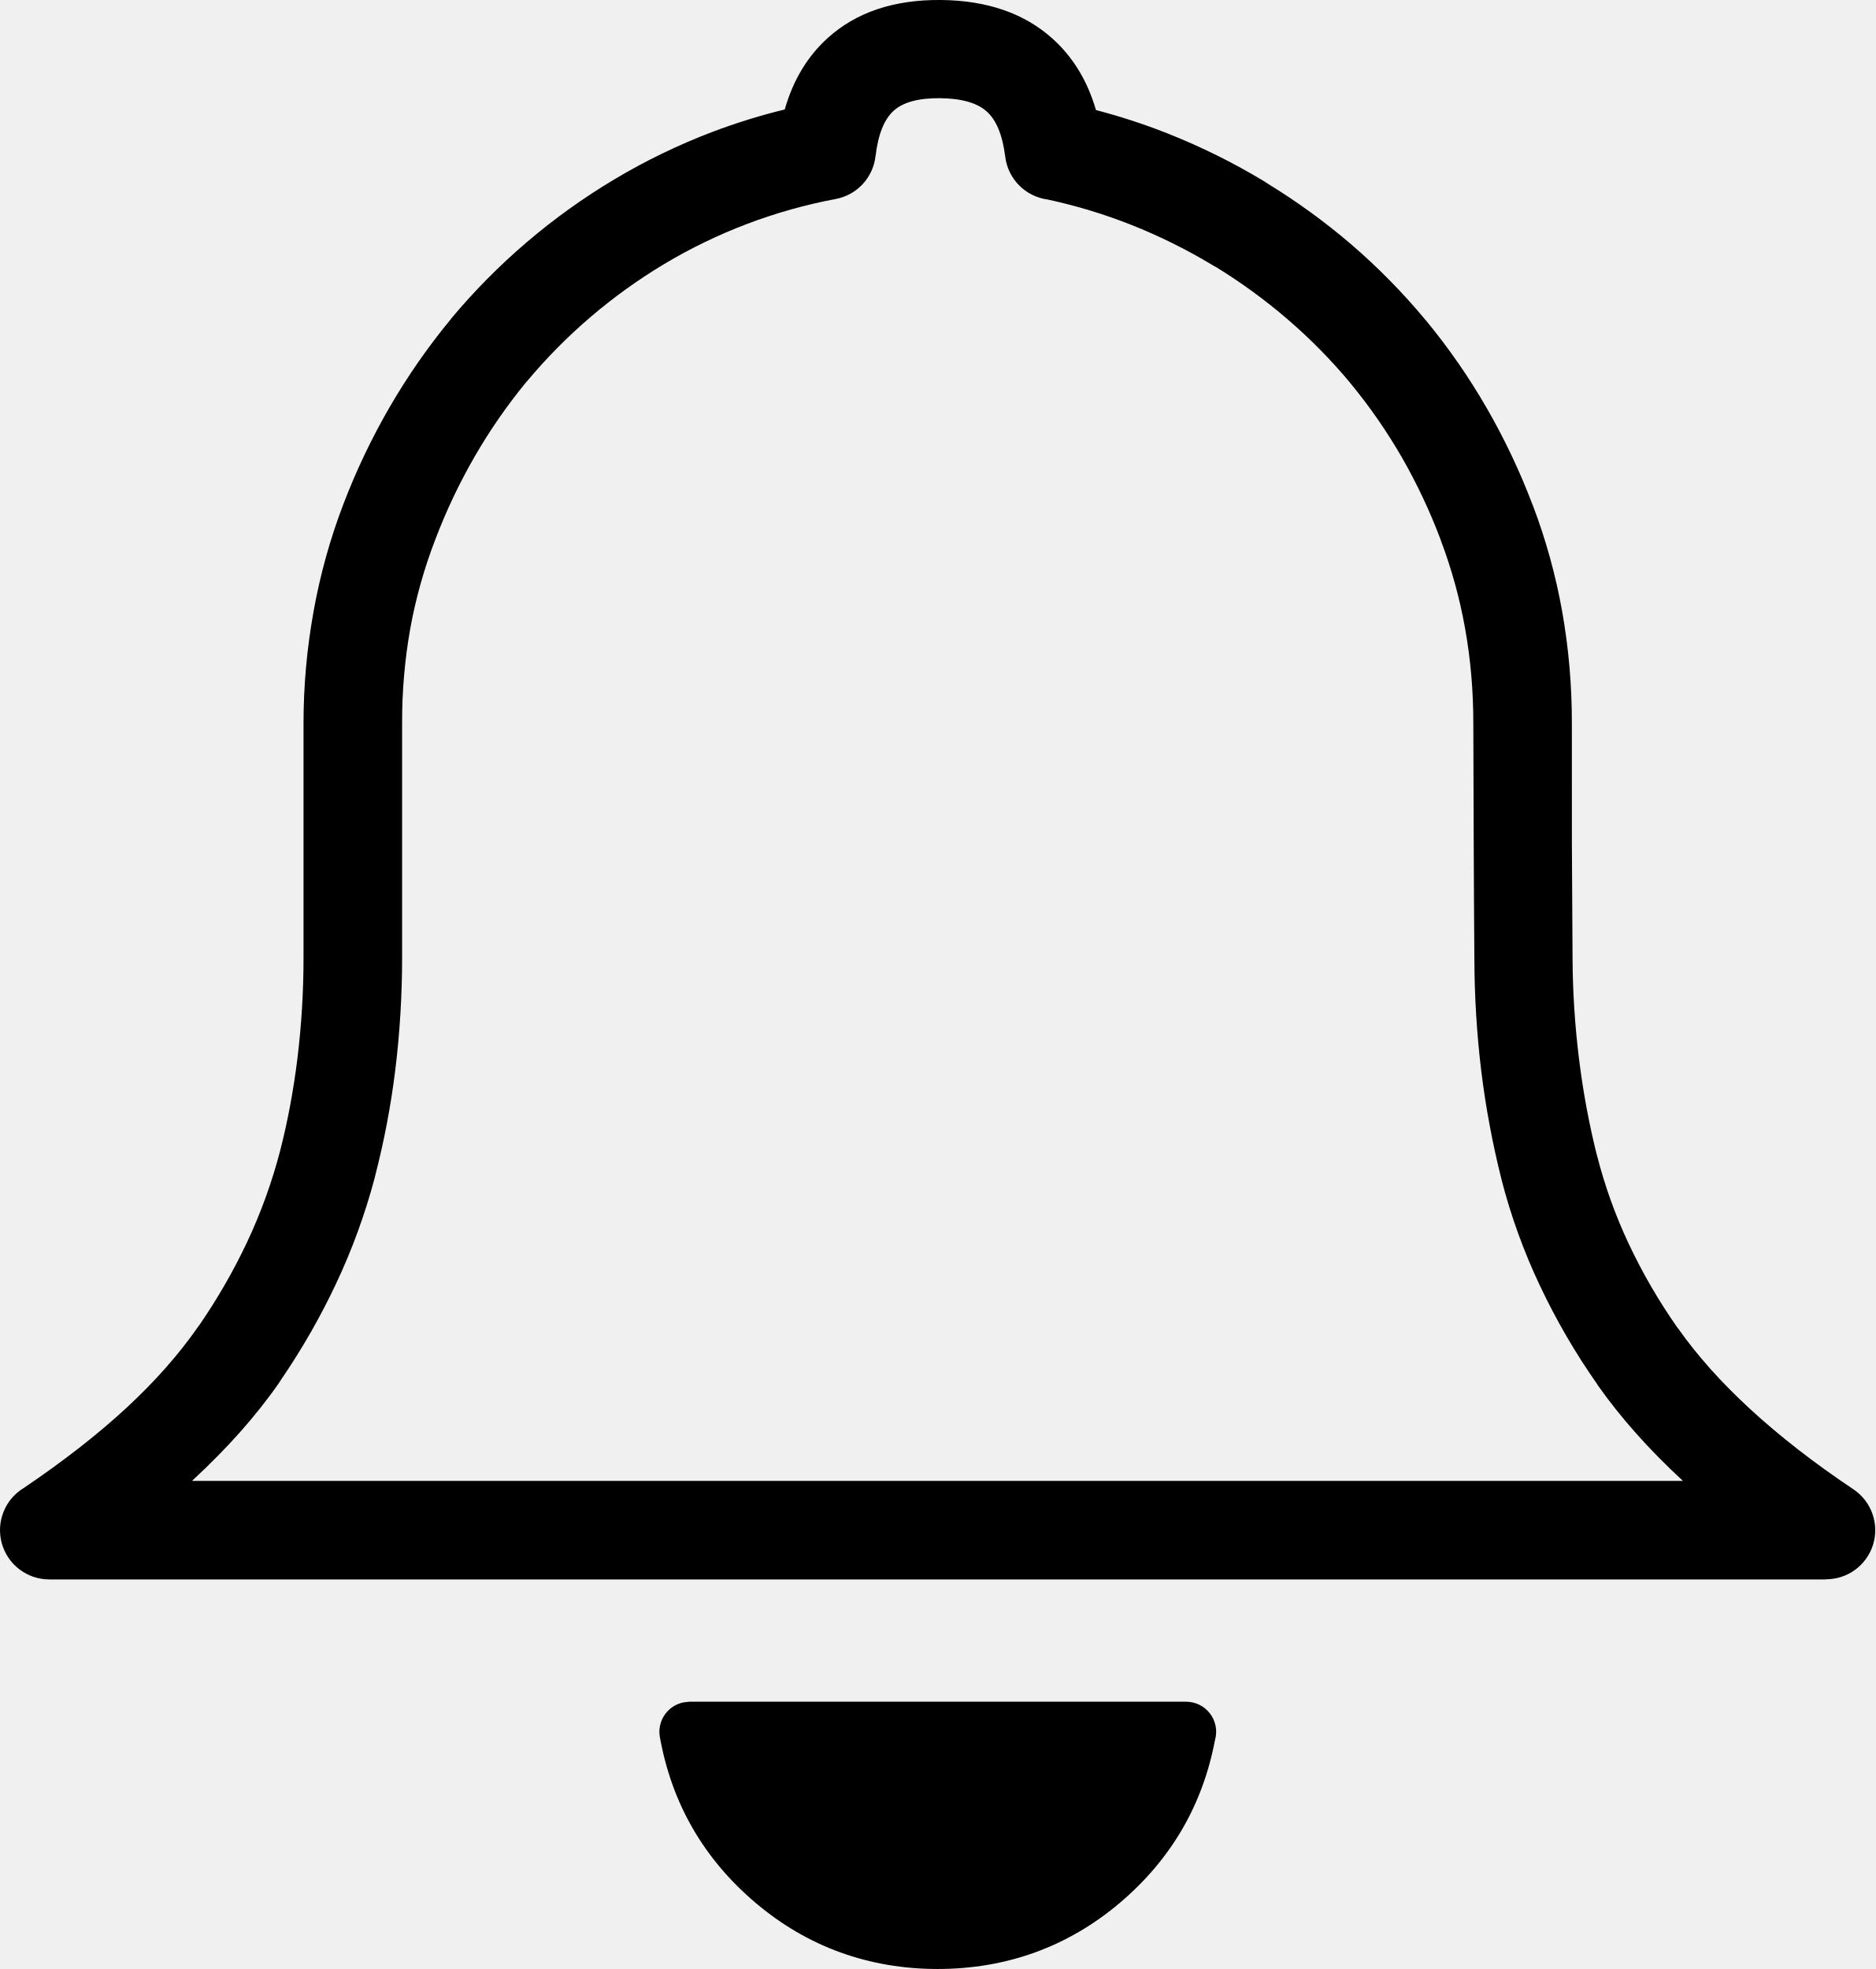
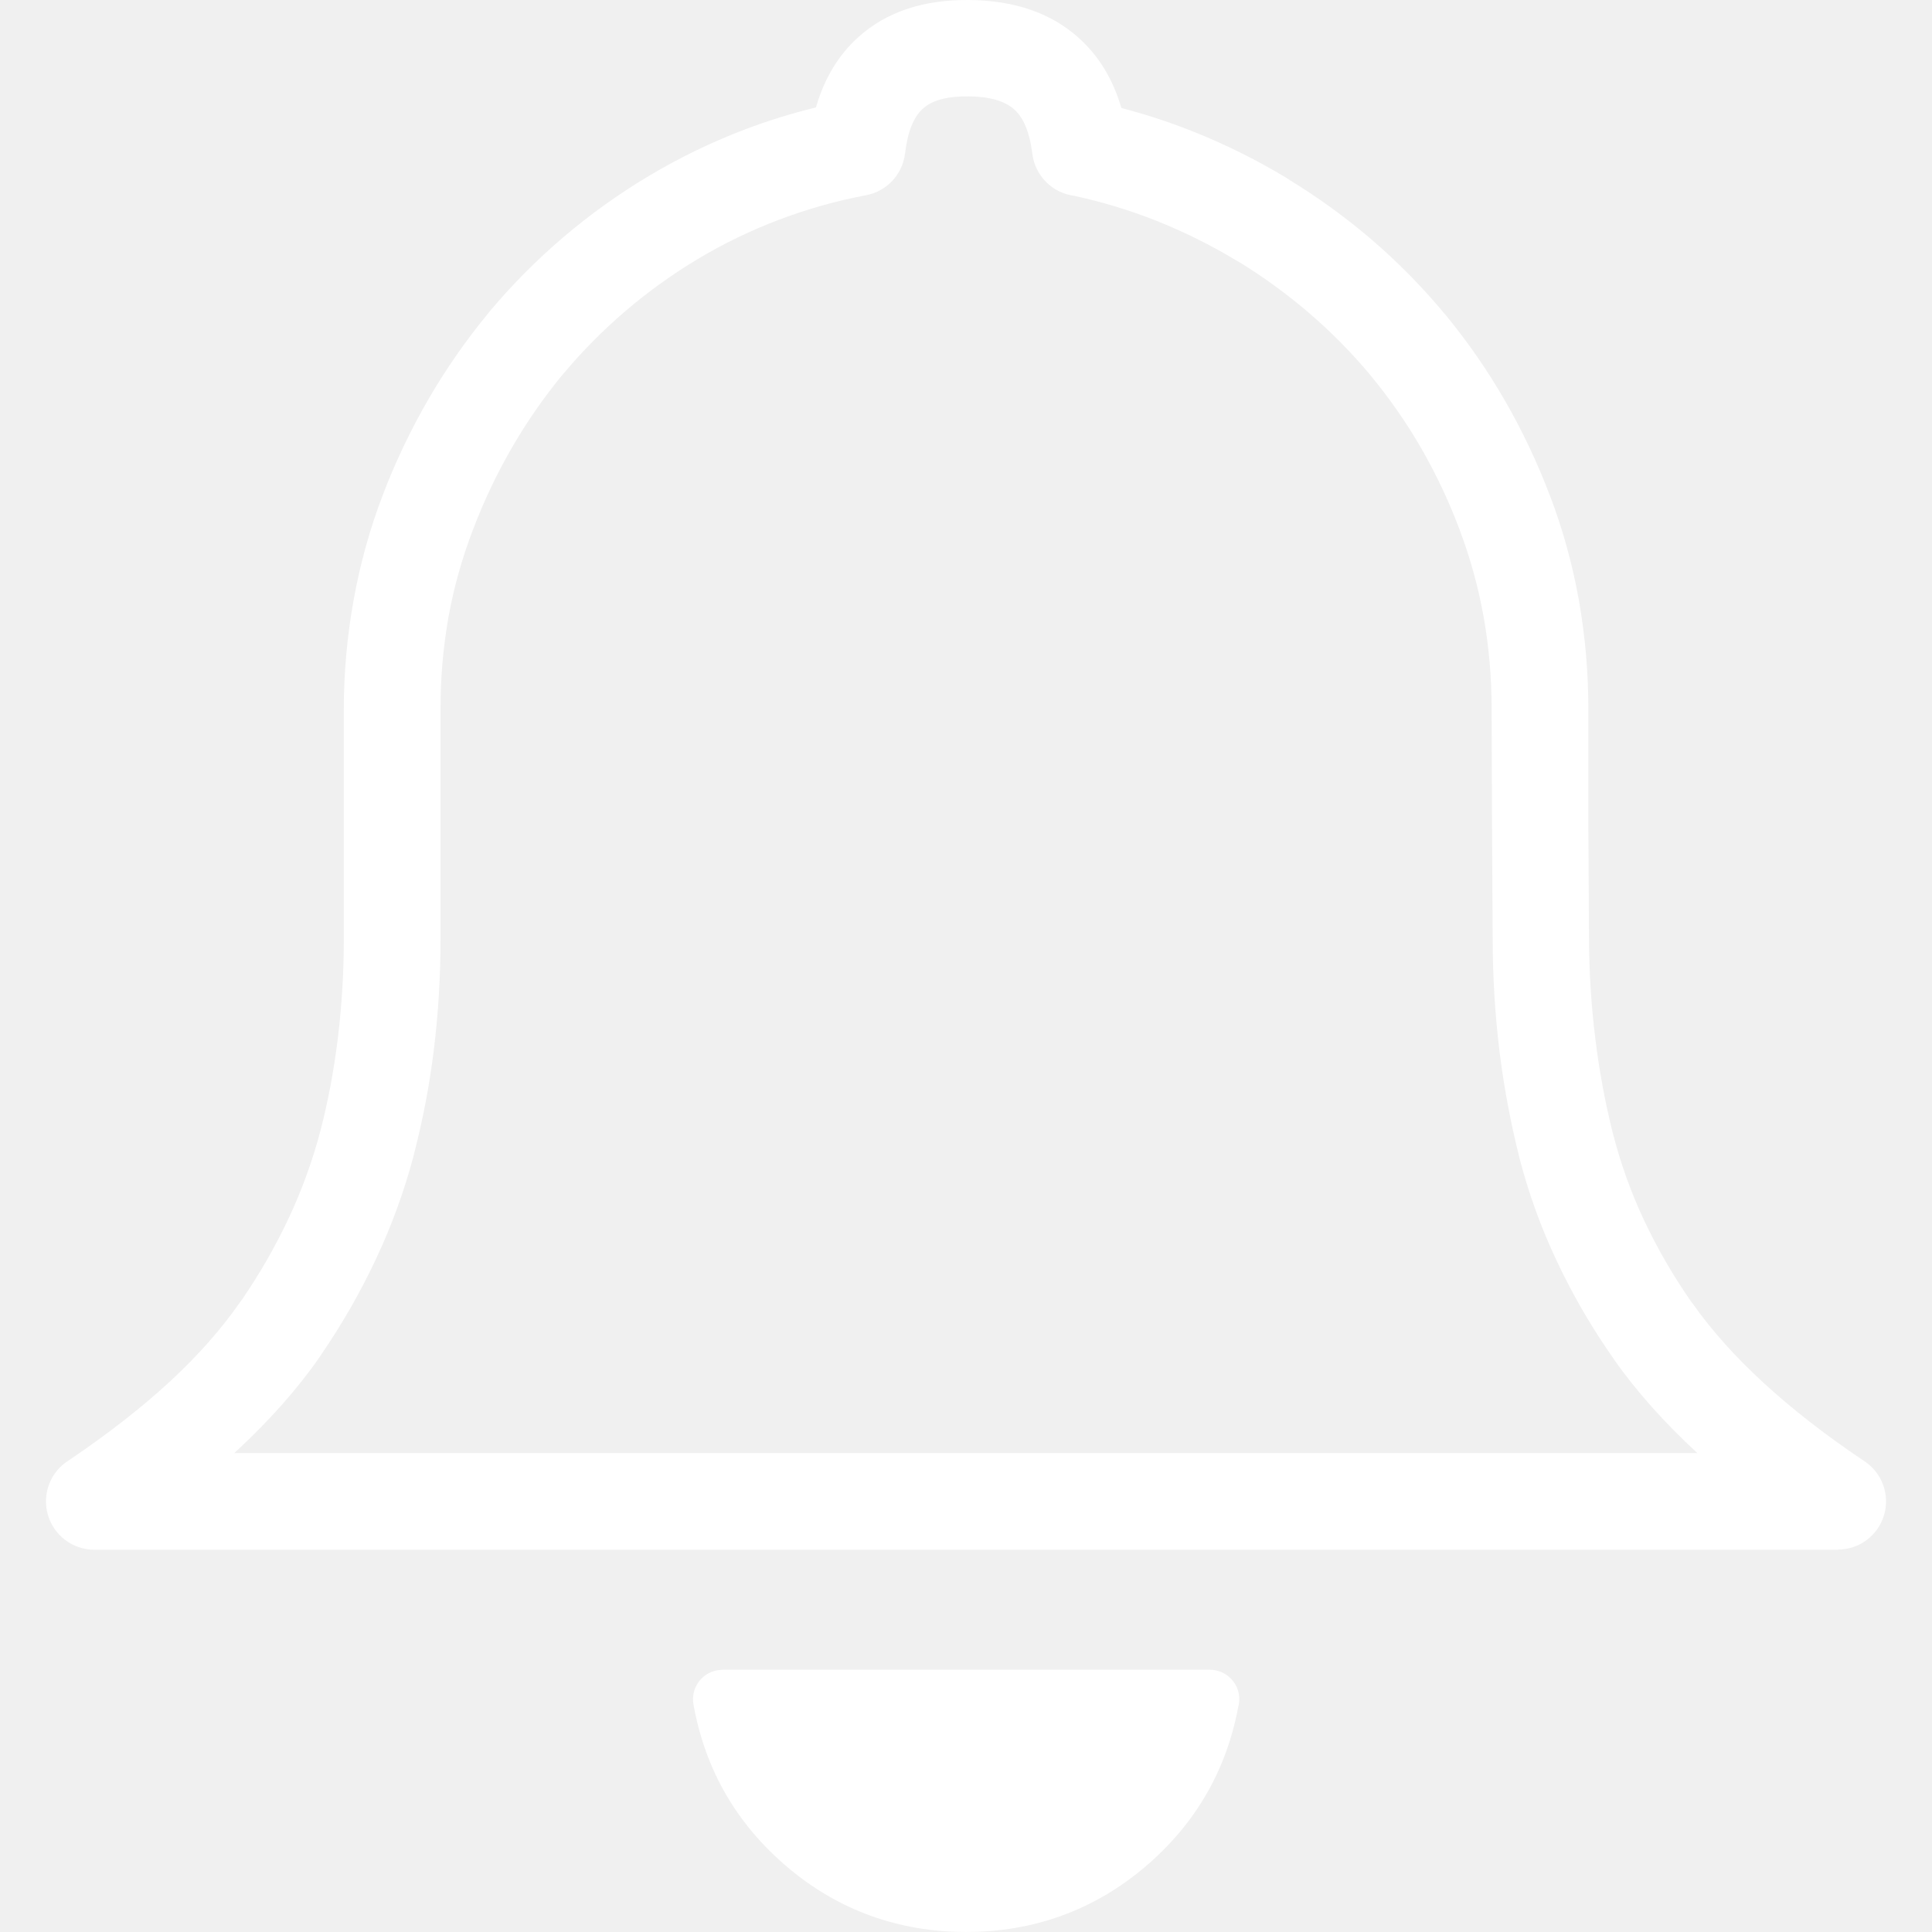
- <svg xmlns="http://www.w3.org/2000/svg" viewBox="0 0 117.033 122.88">
+ <svg xmlns="http://www.w3.org/2000/svg" viewBox="0 0 117.033 122.88" width="25" height="25" fill="#fff">
  <path d="M75.828 108.589c-.381 2.005-1.053 3.845-2.021 5.521-1 1.729-2.309 3.279-3.926 4.648-1.617 1.367-3.381 2.397-5.283 3.086-1.906.689-3.934 1.035-6.076 1.035-2.143 0-4.17-.346-6.077-1.035-1.903-.688-3.665-1.719-5.282-3.086-1.618-1.369-2.927-2.92-3.927-4.648-.998-1.728-1.682-3.63-2.054-5.706a1.87 1.87 0 011.51-2.169c.032-.005.329-.034.329-.036h31.001a1.876 1.876 0 011.806 2.39zM68.398 6.868c1.521.397 2.998.879 4.43 1.444a40.563 40.563 0 016.076 3.007c.076.047.15.097.223.148a40.545 40.545 0 015.189 3.772 39.769 39.769 0 014.67 4.754l.012.013H89a39.921 39.921 0 013.787 5.462 41.416 41.416 0 012.867 6.056l.004-.001a36.914 36.914 0 011.834 6.622 39.61 39.61 0 01.607 6.984c0 4.714 0 7.257.002 7.566.01 2.417.023 4.779.041 7.085v.024a52.96 52.96 0 00.404 6.279 49.763 49.763 0 001.115 6.014l.004-.001a30.951 30.951 0 001.967 5.493 35.459 35.459 0 003.086 5.311l.006-.004c1.195 1.697 2.691 3.373 4.488 5.027 1.855 1.709 4.01 3.383 6.461 5.023a3.065 3.065 0 01-1.707 5.612v.01H3.076a3.076 3.076 0 01-1.591-5.708c2.491-1.686 4.63-3.354 6.416-5.008 1.777-1.646 3.265-3.33 4.462-5.055.036-.051.072-.1.11-.148a36.903 36.903 0 002.967-5.173 32.764 32.764 0 002.037-5.635c.475-1.84.837-3.779 1.088-5.812a51.86 51.86 0 00.378-6.337V45.129c0-2.34.21-4.671.629-6.987a36.974 36.974 0 011.849-6.655 41.921 41.921 0 012.905-6.096 40.698 40.698 0 013.828-5.496l.017-.02-.004-.004a39.926 39.926 0 0110.151-8.663 38.778 38.778 0 016.128-2.971 38.48 38.48 0 014.529-1.405c.529-1.851 1.437-3.349 2.722-4.496C53.471.752 55.81-.025 58.712 0c2.875.025 5.194.821 6.952 2.391 1.289 1.151 2.201 2.643 2.734 4.477zm2.196 7.162a33.159 33.159 0 00-5.203-1.577 3.076 3.076 0 01-2.656-2.677c-.166-1.341-.551-2.281-1.154-2.819-.605-.541-1.578-.817-2.917-.829-1.33-.012-2.291.246-2.882.774-.6.536-.98 1.485-1.14 2.85h-.003a3.067 3.067 0 01-2.484 2.667 32.579 32.579 0 00-10.69 4.051 33.815 33.815 0 00-8.589 7.341l-.004-.003a34.614 34.614 0 00-3.234 4.659 35.731 35.731 0 00-2.473 5.207 30.78 30.78 0 00-1.56 5.55 33.06 33.06 0 00-.509 5.906v14.564c0 2.412-.143 4.774-.427 7.083a51.535 51.535 0 01-1.256 6.605c-.01.047-.021.095-.033.142a38.888 38.888 0 01-2.389 6.549 43.177 43.177 0 01-3.461 6.046 3.175 3.175 0 01-.121.189c-1.408 2.026-3.192 4.039-5.352 6.039l-.078.071H105.031c-2.111-1.946-3.887-3.942-5.328-5.989l.004-.004-.004-.008a41.698 41.698 0 01-3.621-6.231 37.238 37.238 0 01-2.375-6.575l.002-.001-.002-.011a55.496 55.496 0 01-1.264-6.771 59.853 59.853 0 01-.428-6.992v-.007c-.018-2.278-.031-4.656-.041-7.133a3586.95 3586.95 0 01-.025-7.566c0-2.024-.17-3.992-.512-5.902a30.791 30.791 0 00-1.521-5.517l.004-.001-.004-.011a35.351 35.351 0 00-2.439-5.178 33.89 33.89 0 00-3.211-4.622l.002-.001a33.559 33.559 0 00-3.939-3.997 34.562 34.562 0 00-4.393-3.207 2.896 2.896 0 01-.203-.113 34.452 34.452 0 00-5.139-2.551z" />
</svg>
